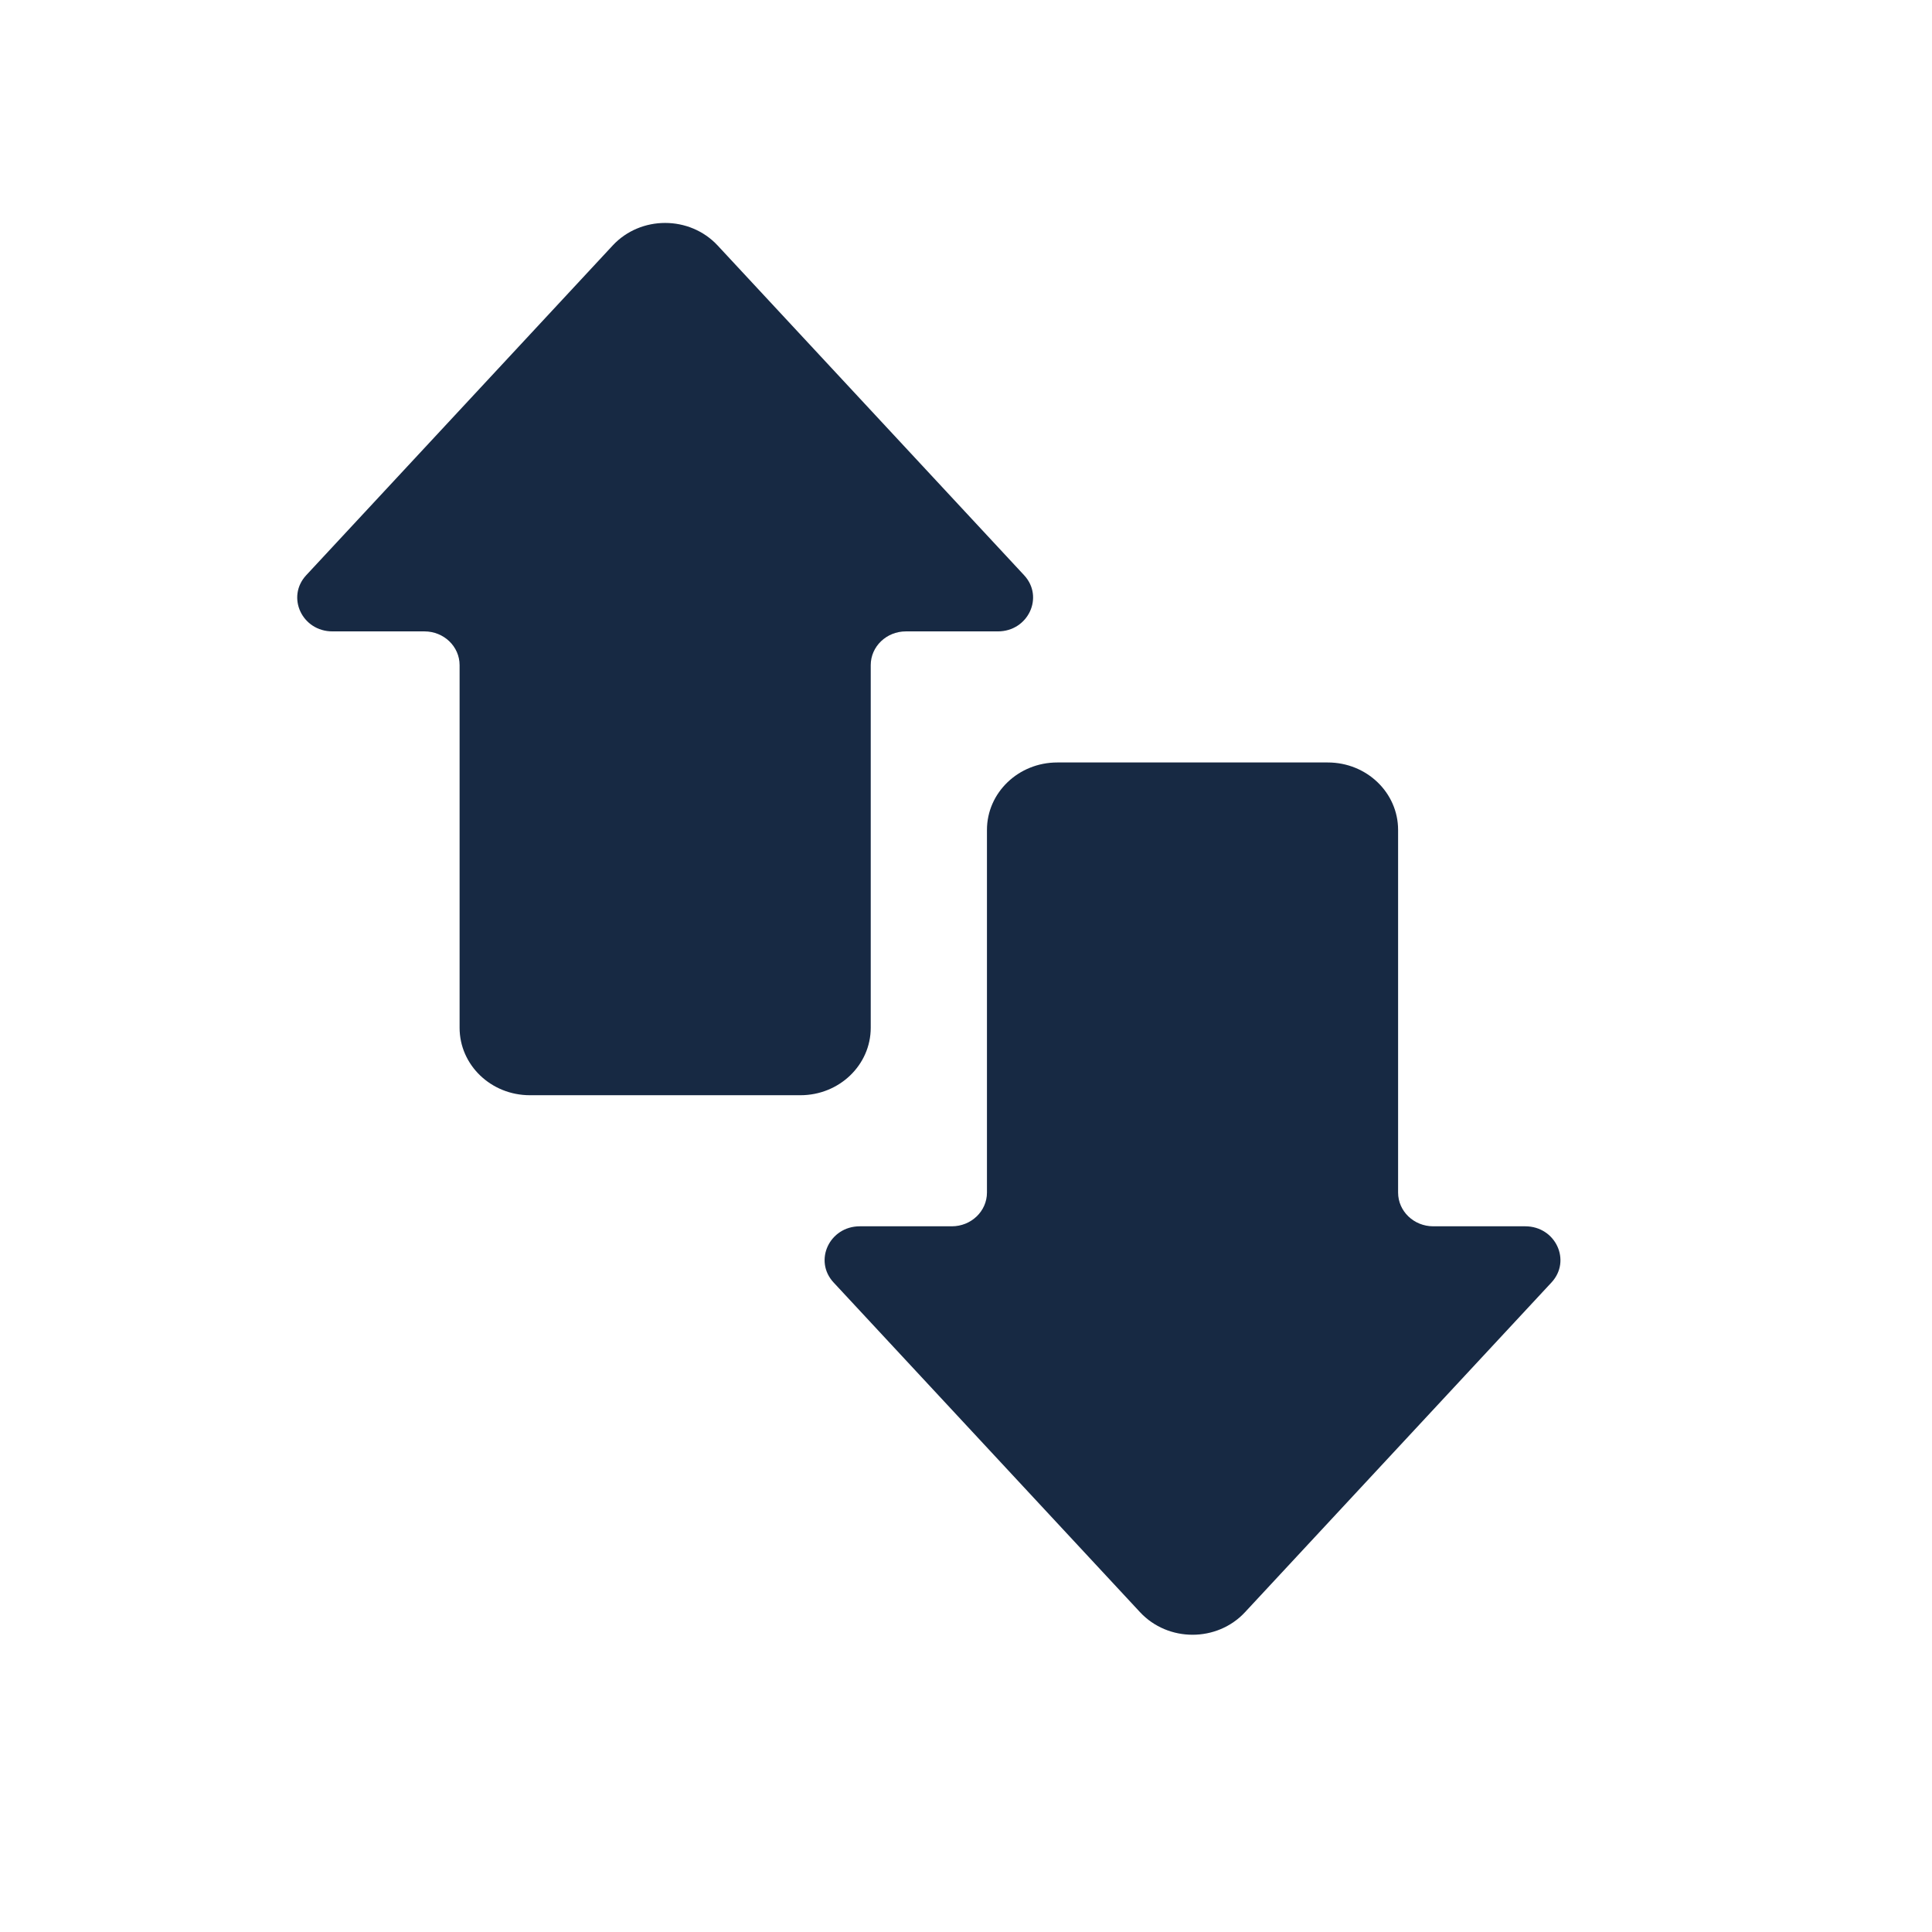
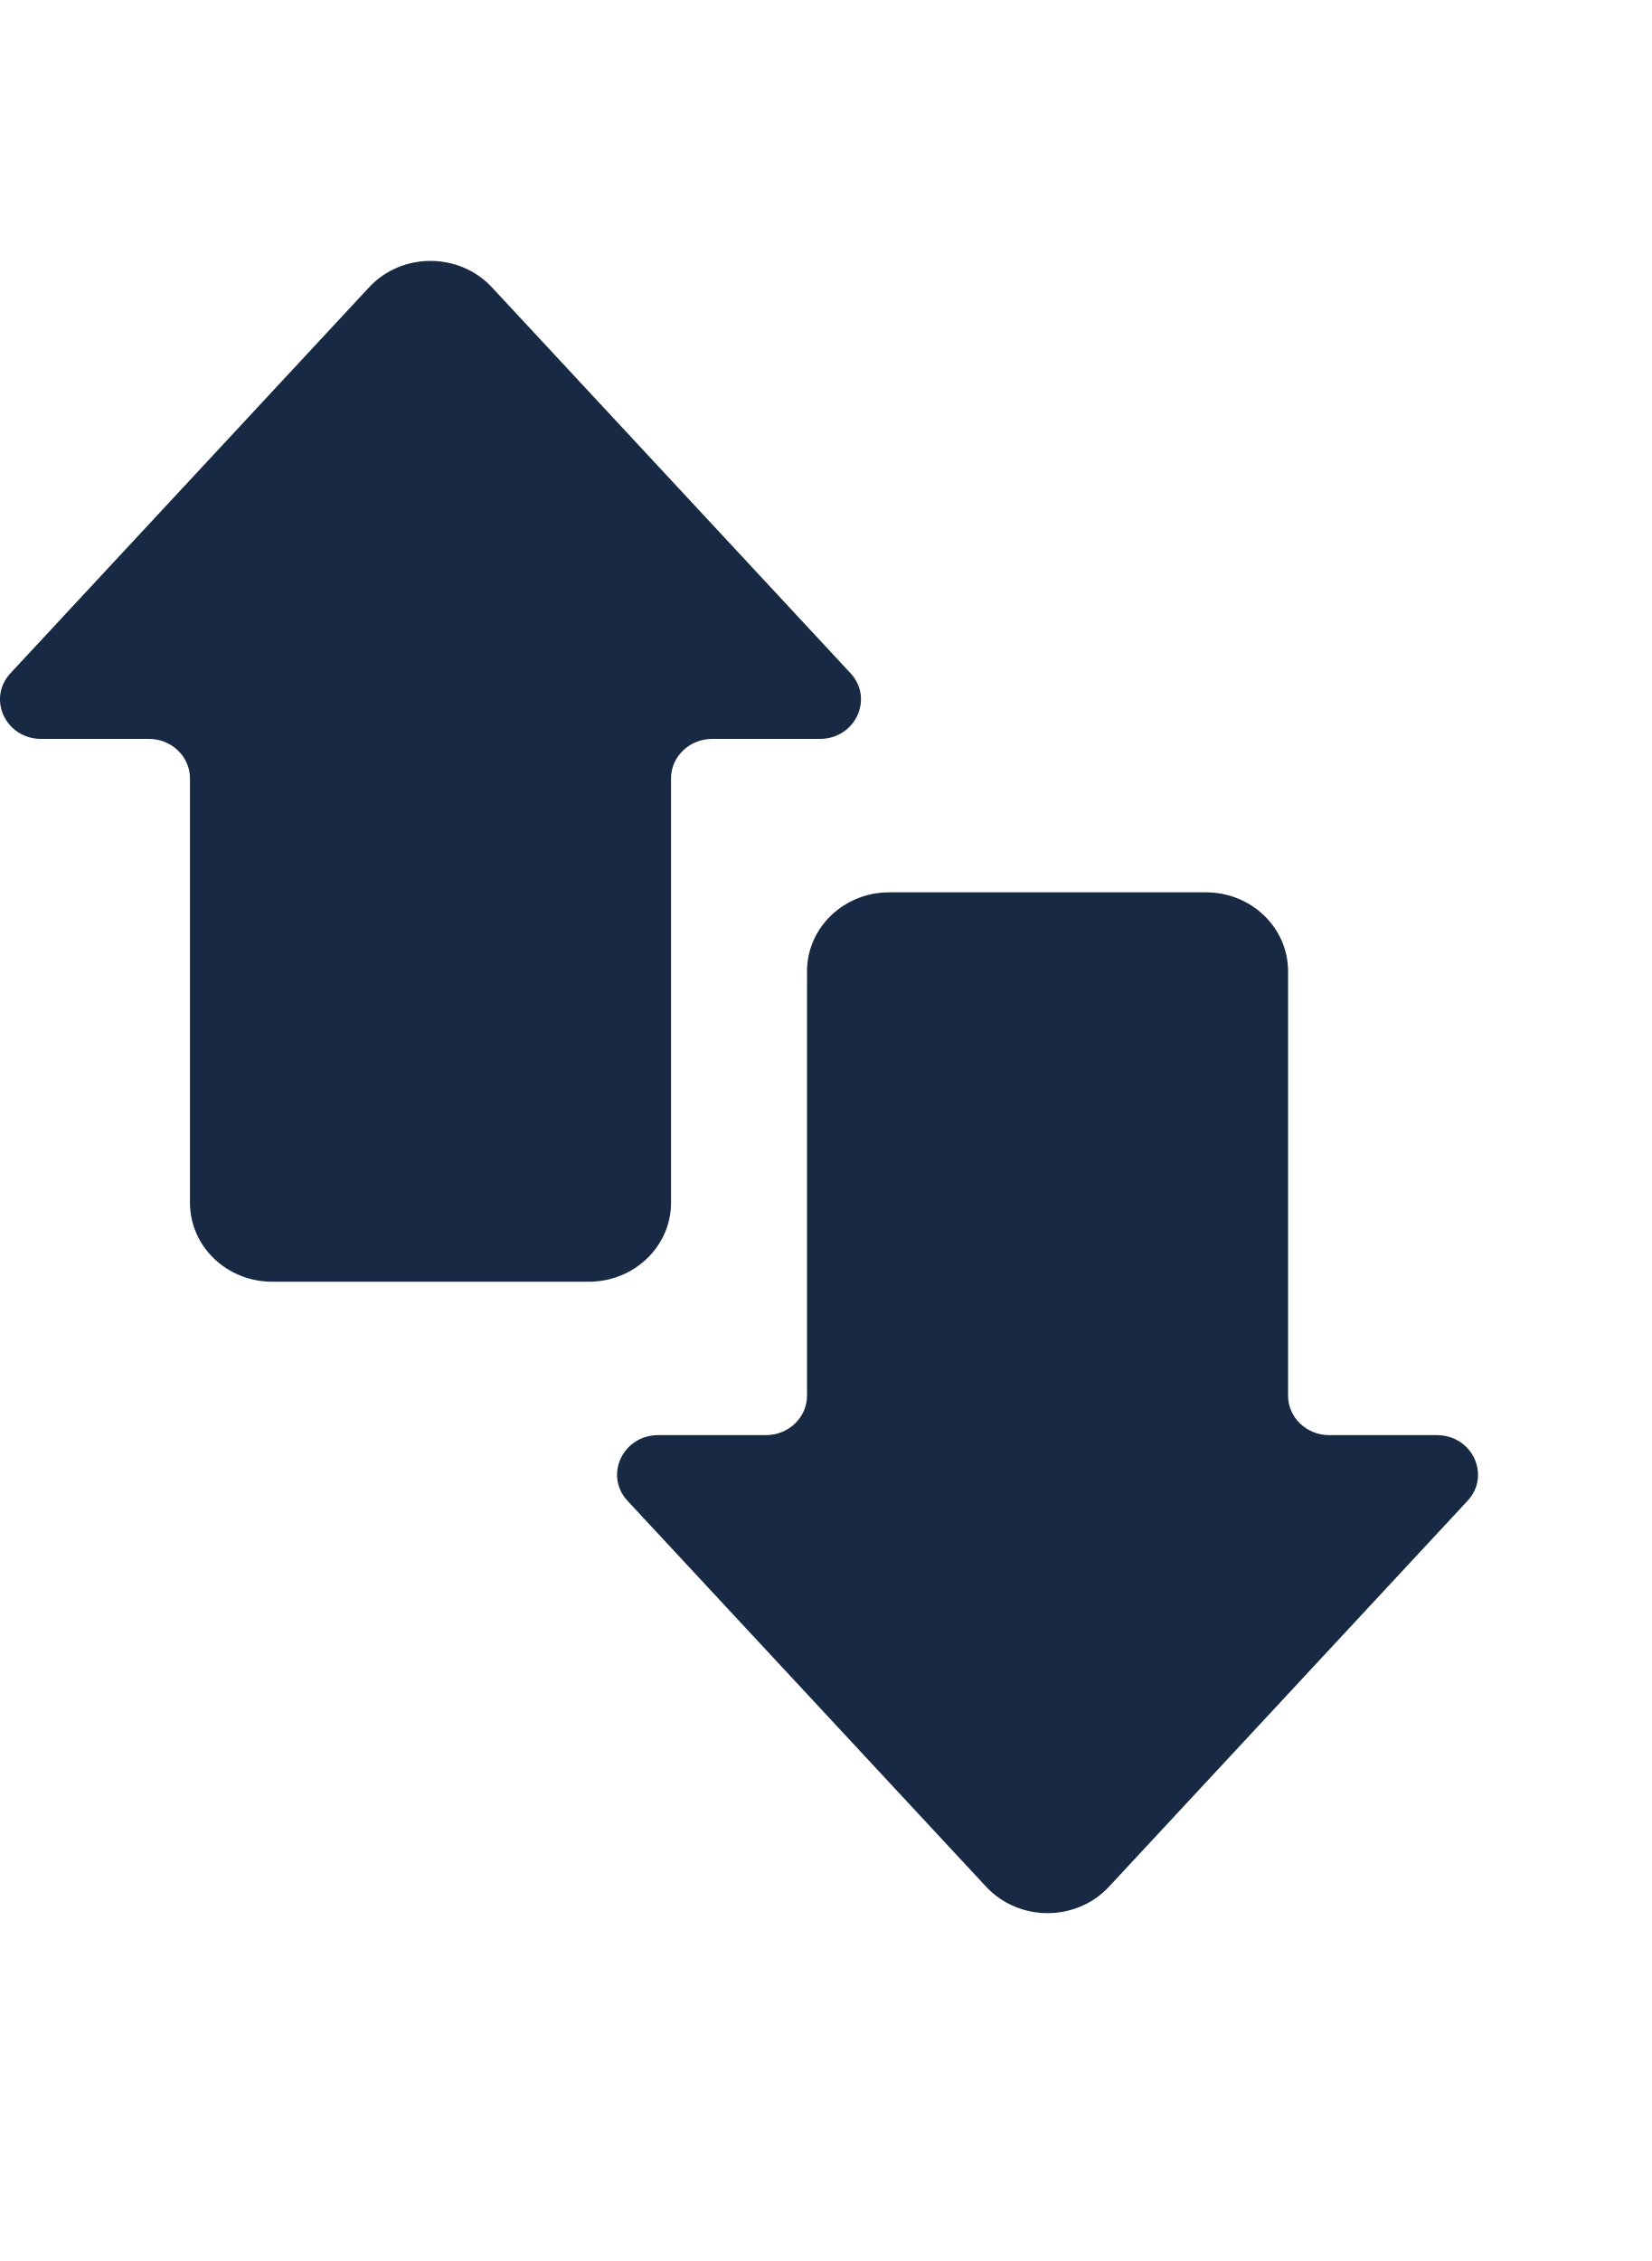
- <svg xmlns="http://www.w3.org/2000/svg" width="26" height="26" viewBox="0 0 26 26" fill="none">
-   <path d="M10.772 14.739C11.294 14.739 11.718 14.333 11.718 13.831V8.951C11.718 8.7 11.93 8.497 12.191 8.497L13.429 8.497C13.837 8.497 14.054 8.034 13.782 7.741L9.658 3.304C9.281 2.899 8.621 2.899 8.245 3.304L4.121 7.741C3.849 8.034 4.065 8.497 4.474 8.497H5.712C5.973 8.497 6.185 8.7 6.185 8.951L6.185 13.831C6.185 14.333 6.608 14.739 7.131 14.739L10.772 14.739Z" fill="#172943" />
-   <path d="M14.228 10.261C13.706 10.261 13.282 10.667 13.282 11.169V16.049C13.282 16.3 13.07 16.503 12.809 16.503H11.571C11.163 16.503 10.946 16.966 11.218 17.259L15.342 21.696C15.719 22.101 16.379 22.101 16.755 21.696L20.879 17.259C21.151 16.966 20.934 16.503 20.526 16.503H19.288C19.027 16.503 18.815 16.3 18.815 16.049V11.169C18.815 10.667 18.392 10.261 17.869 10.261H14.228Z" fill="#172943" />
+ <svg xmlns="http://www.w3.org/2000/svg" width="19" height="26" viewBox="0 0 19 26" fill="none">
+   <path d="M6.772 14.739C7.294 14.739 7.718 14.333 7.718 13.831V8.951C7.718 8.7 7.93 8.497 8.191 8.497L9.429 8.497C9.837 8.497 10.054 8.034 9.782 7.741L5.658 3.304C5.281 2.899 4.621 2.899 4.245 3.304L0.121 7.741C-0.151 8.034 0.065 8.497 0.474 8.497H1.712C1.973 8.497 2.185 8.7 2.185 8.951L2.185 13.831C2.185 14.333 2.608 14.739 3.131 14.739L6.772 14.739Z" fill="#172943" />
+   <path d="M10.228 10.261C9.706 10.261 9.282 10.667 9.282 11.169V16.049C9.282 16.3 9.07 16.503 8.809 16.503H7.571C7.163 16.503 6.946 16.966 7.218 17.259L11.342 21.696C11.719 22.101 12.379 22.101 12.755 21.696L16.879 17.259C17.151 16.966 16.934 16.503 16.526 16.503H15.288C15.027 16.503 14.815 16.3 14.815 16.049V11.169C14.815 10.667 14.392 10.261 13.869 10.261H10.228Z" fill="#172943" />
</svg>
